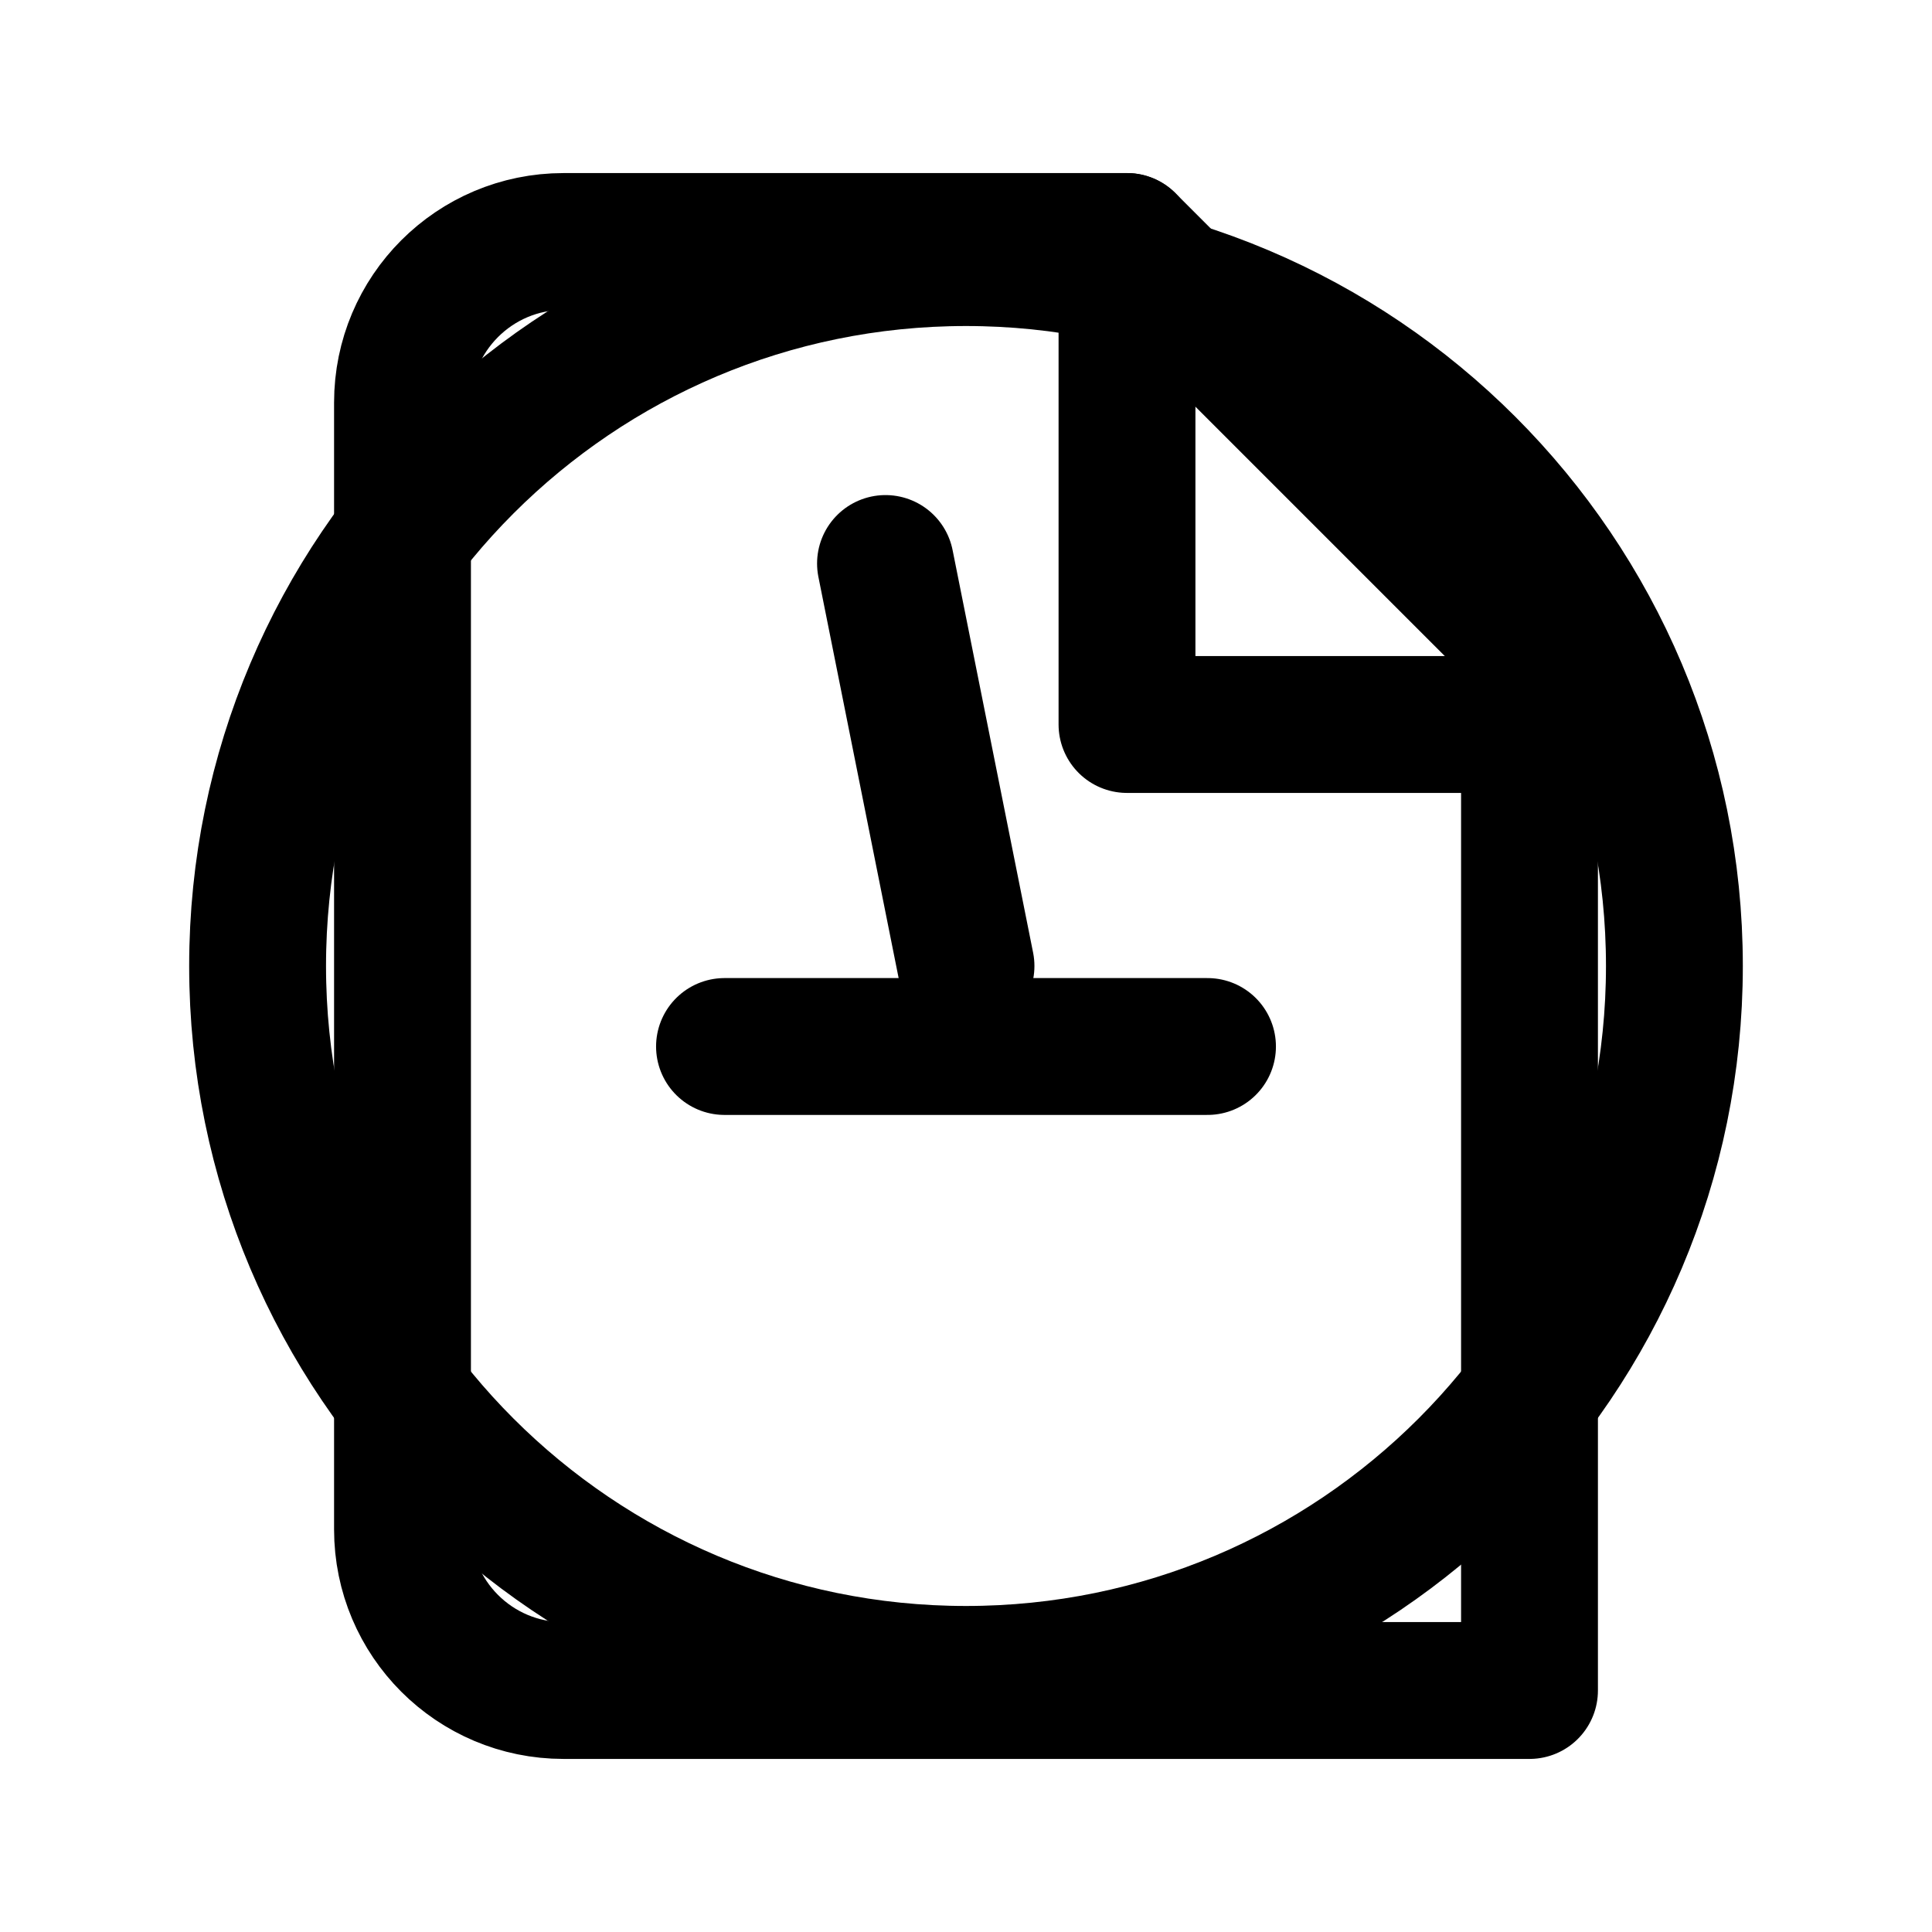
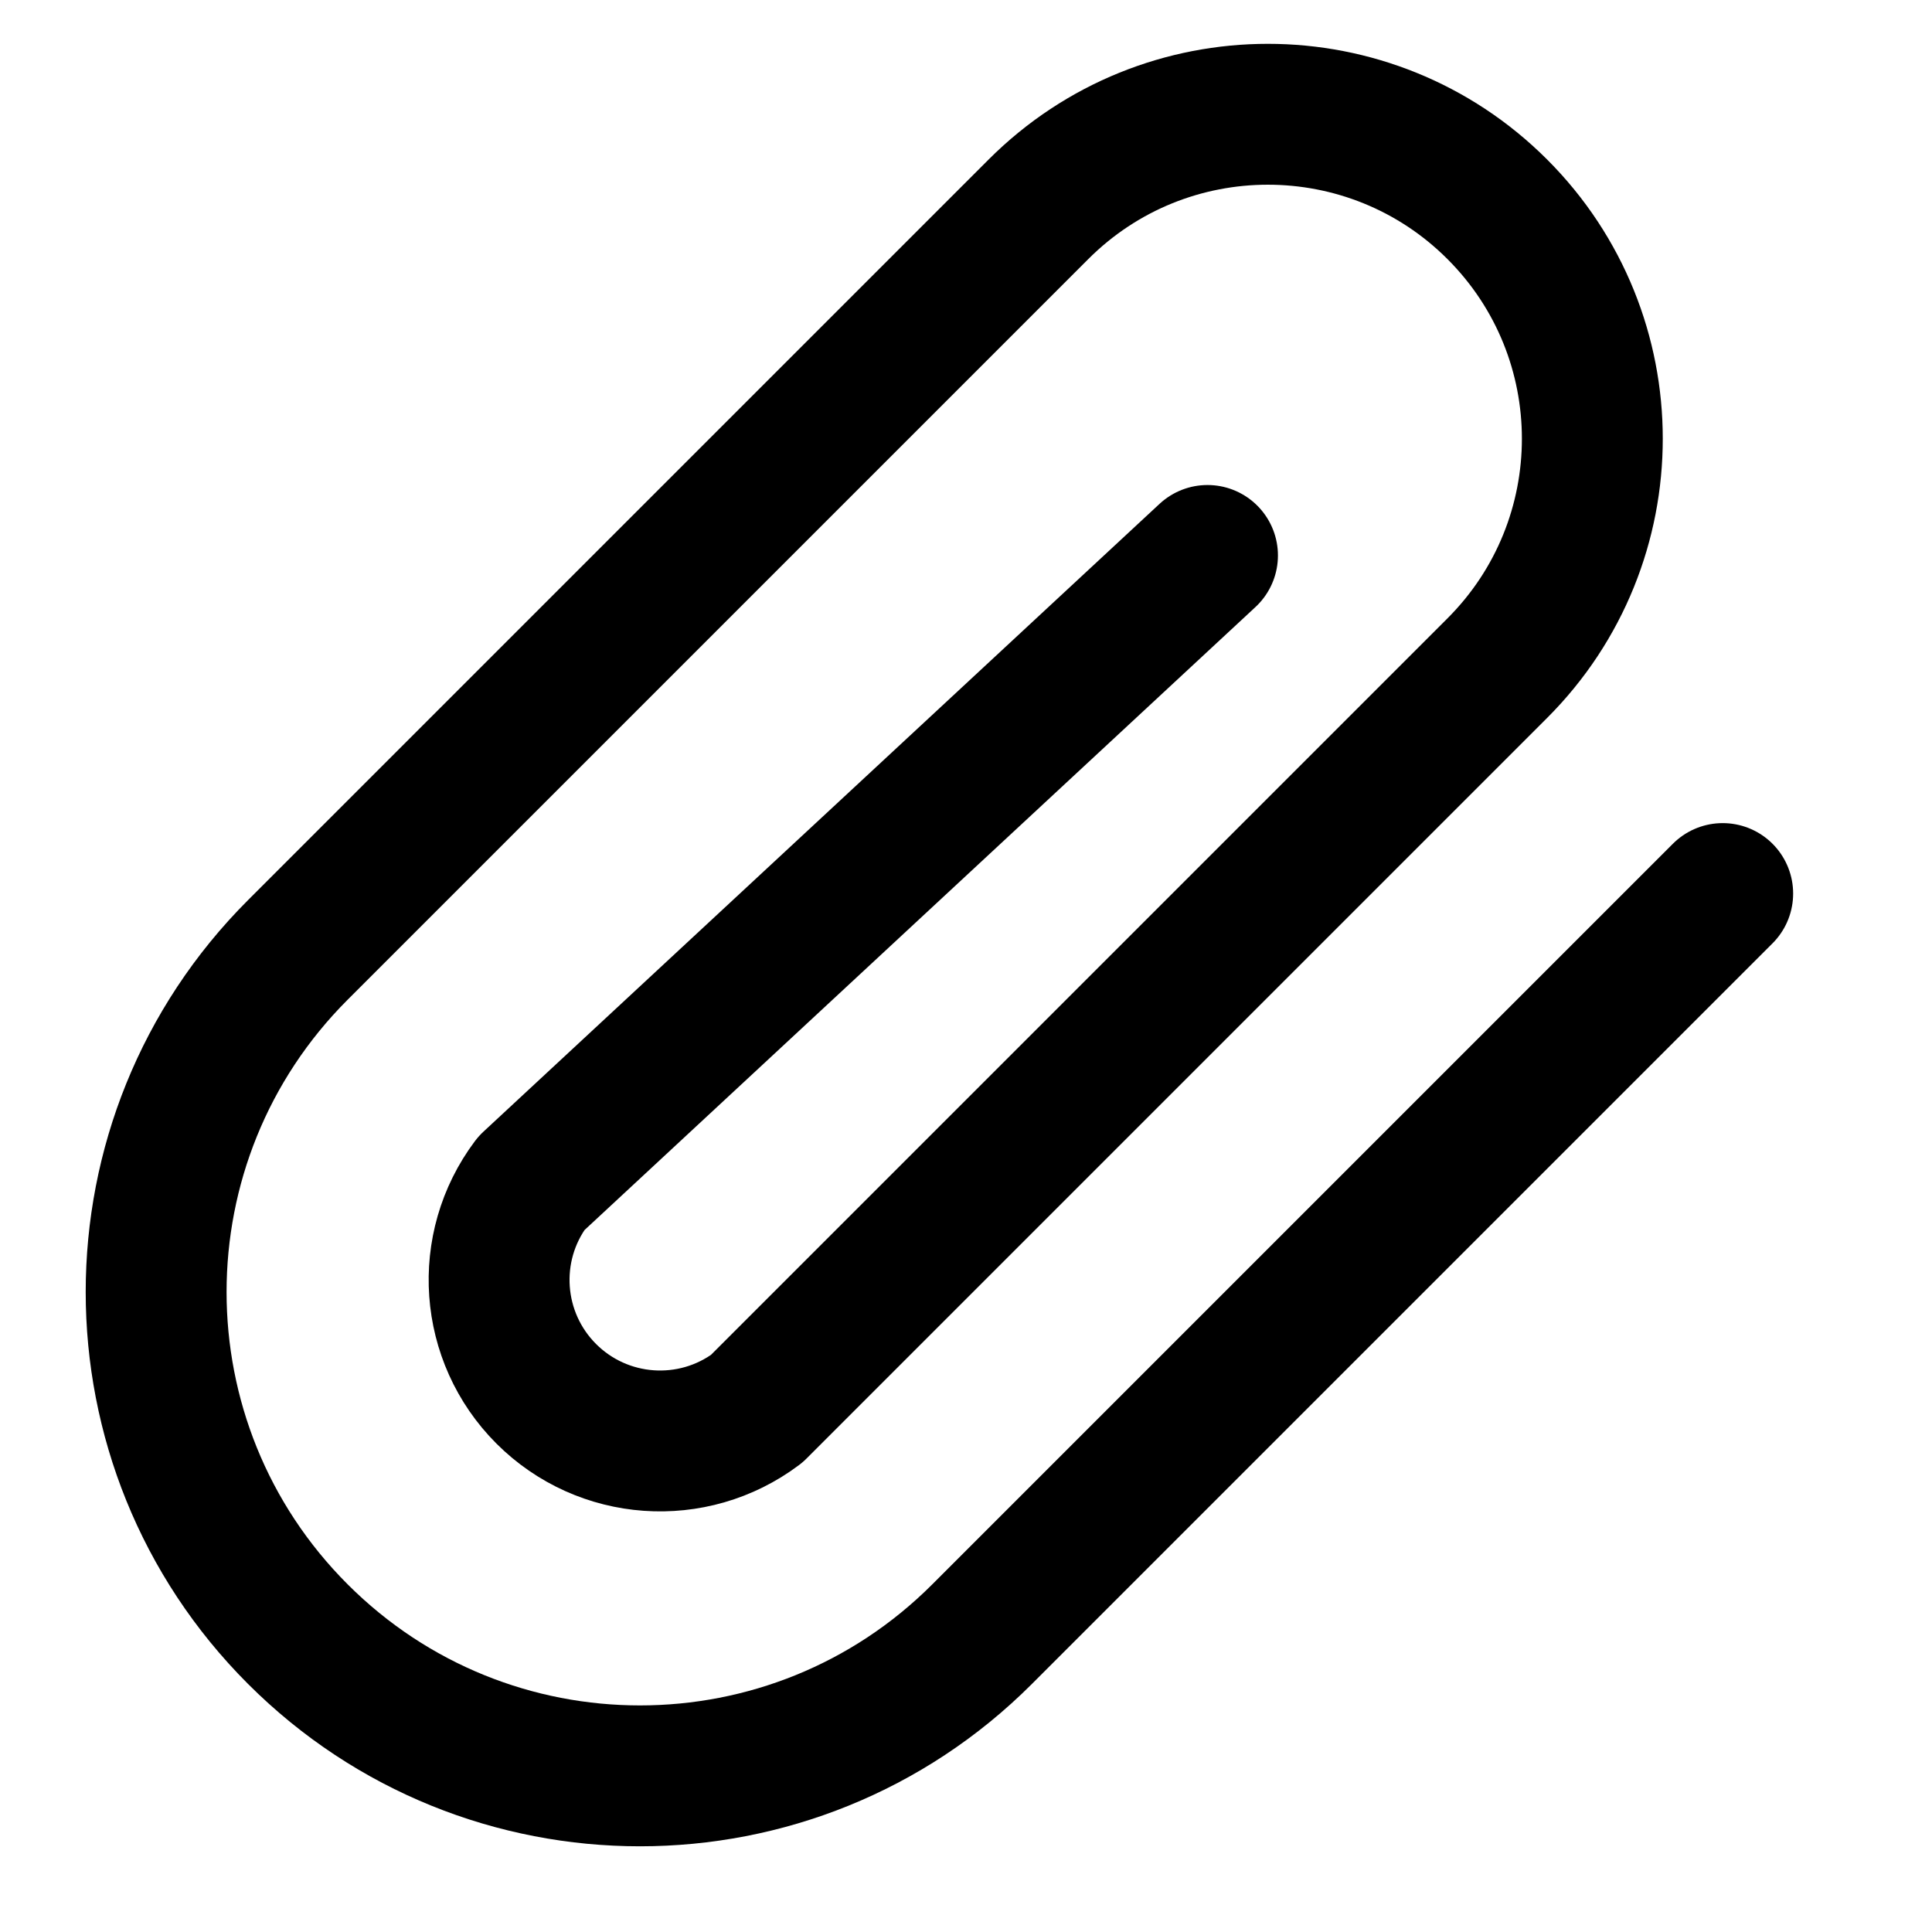
- <svg xmlns="http://www.w3.org/2000/svg" viewBox="0 0 24 24" fill="none" stroke="currentColor" stroke-width="1.7" stroke-linecap="round" stroke-linejoin="round">
-   <circle cx="12" cy="12" r="8.8" />
-   <path d="M12 12 11.0 7.0" />
-   <path d="M7 3h7l5 5v13H7a2 2 0 0 1-2-2V5a2 2 0 0 1 2-2Z" />
-   <path d="M14 3v6h6" />
-   <path d="M9 13h6" />
+ <svg xmlns="http://www.w3.org/2000/svg" viewBox="0 0 24 24" fill="none" stroke="currentColor" stroke-width="1.75" stroke-linecap="round" stroke-linejoin="round">
+   <path d="m21.4 11.1-9.2 9.2a6 6 0 0 1-8.5-8.5l9.2-9.2a4 4 0 0 1 5.7 5.7l-9.2 9.2a2 2 0 0 1-2.8-2.8L15 6.9" />
</svg>
